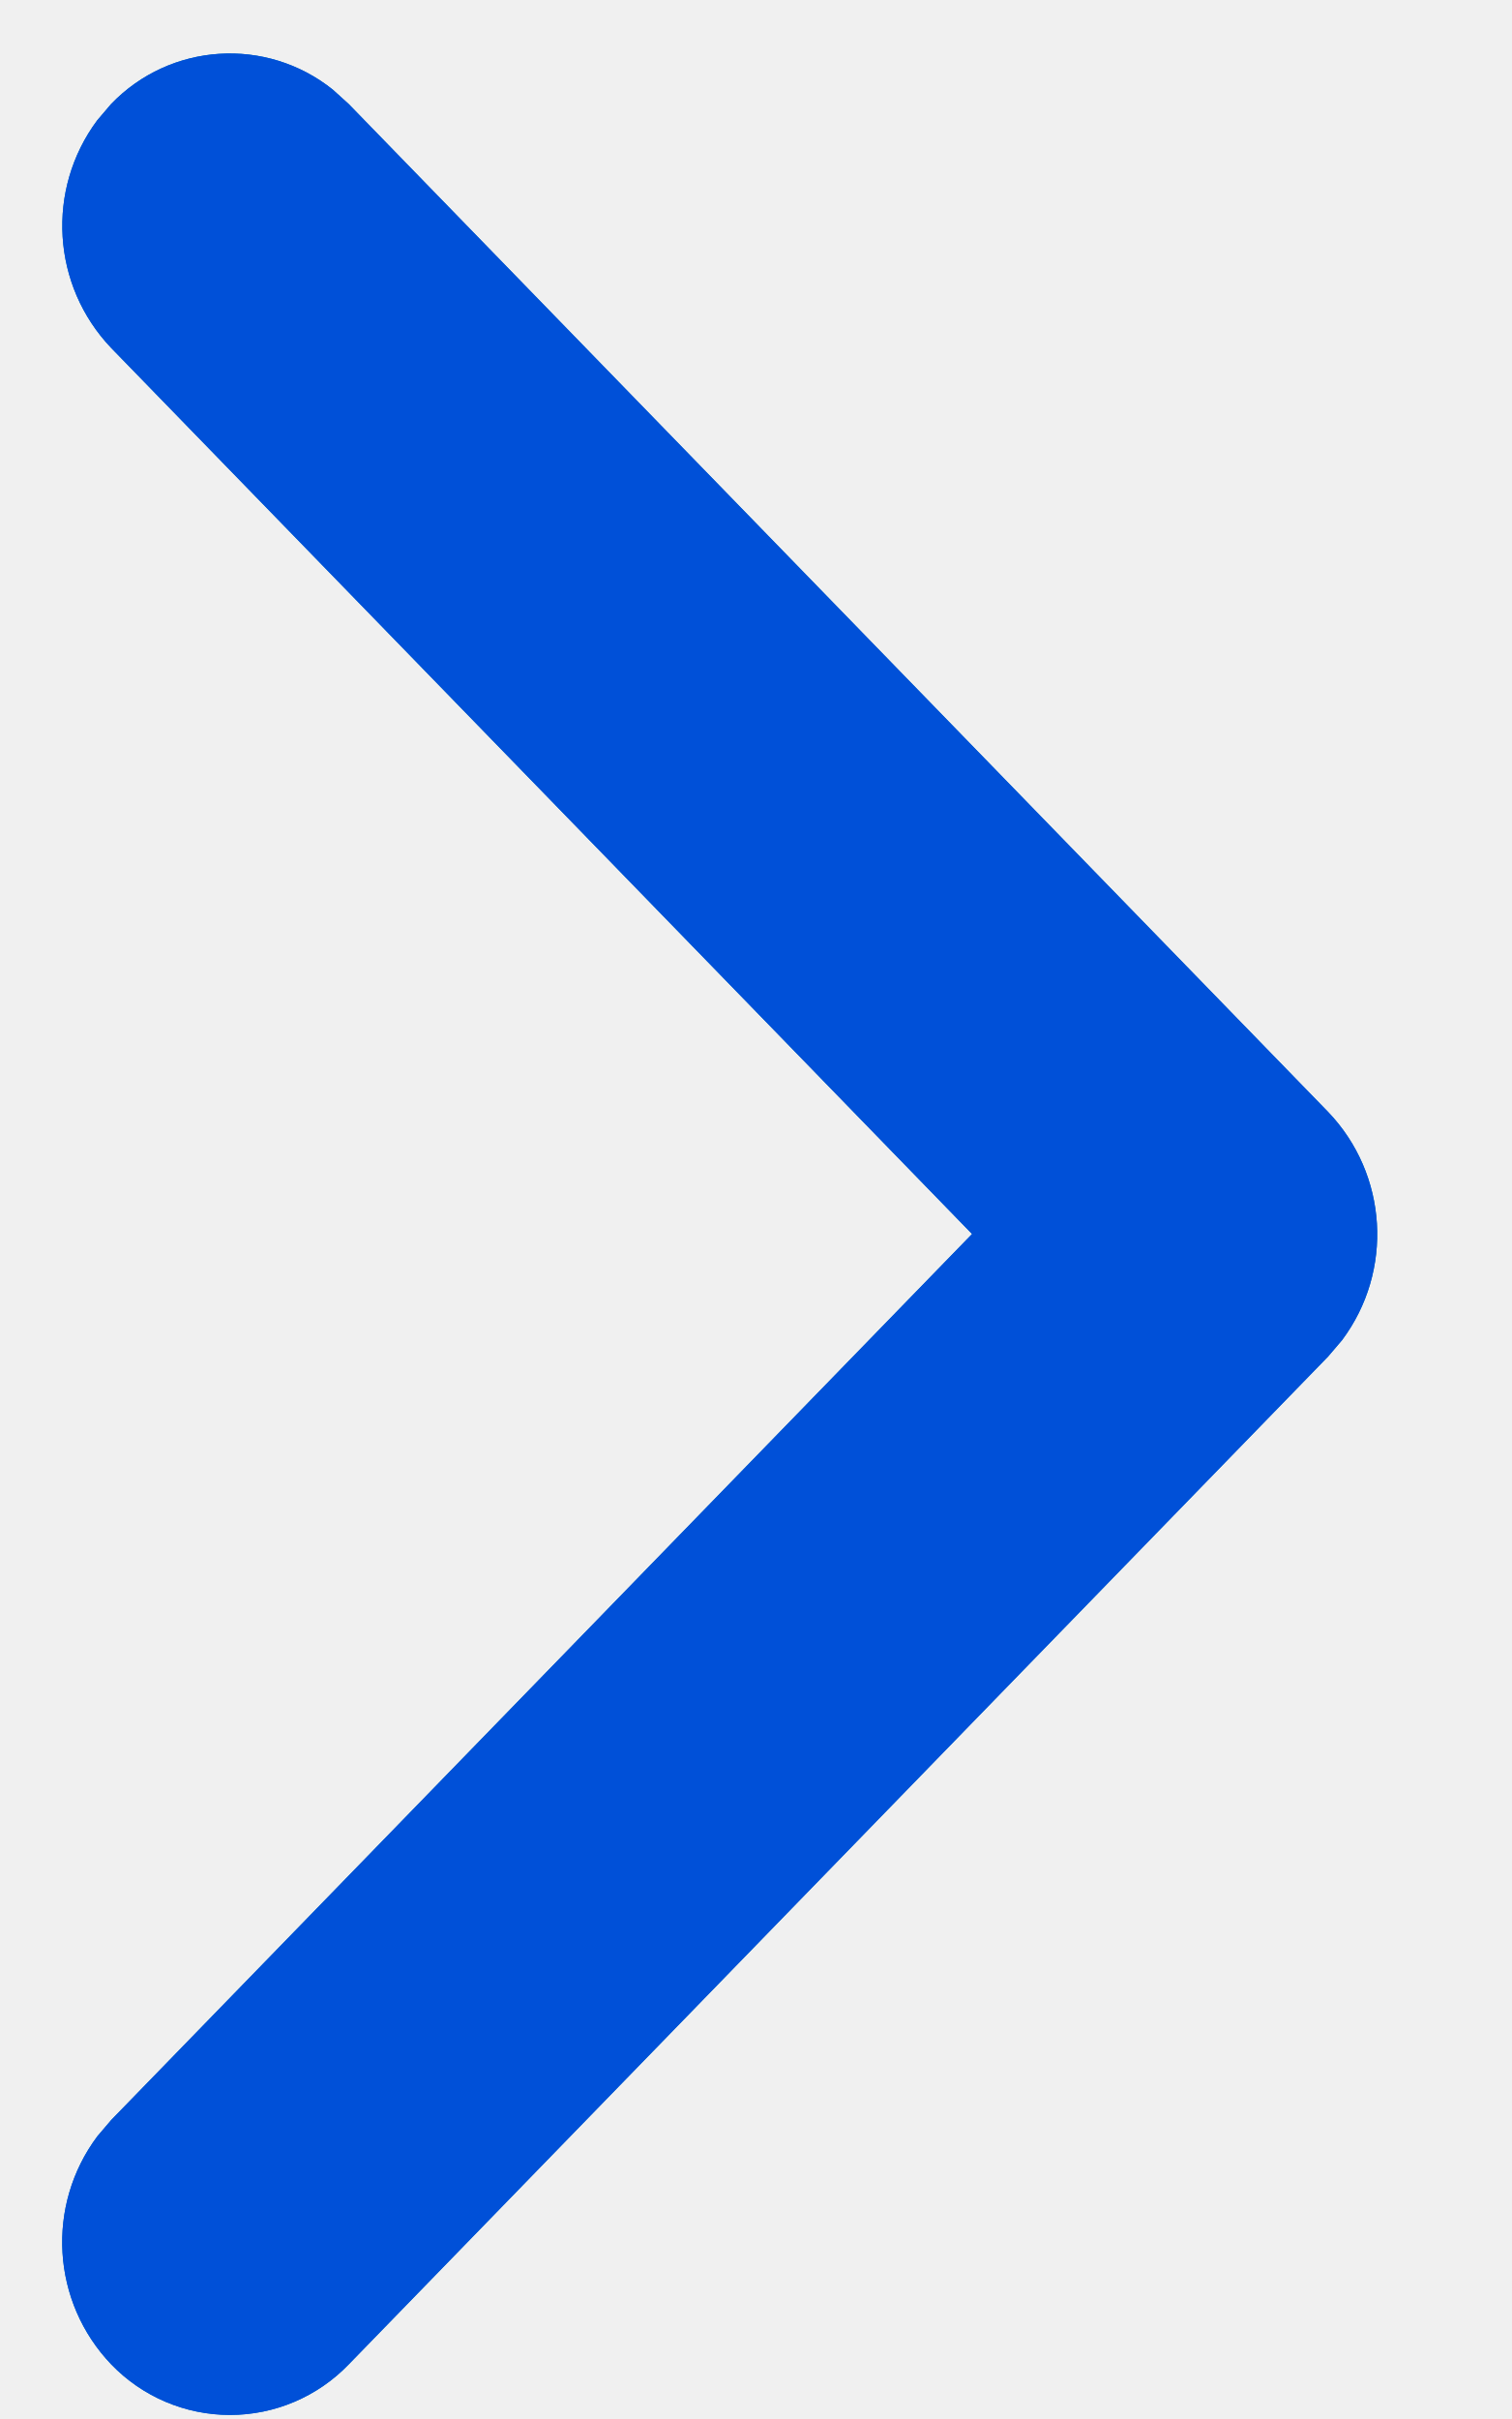
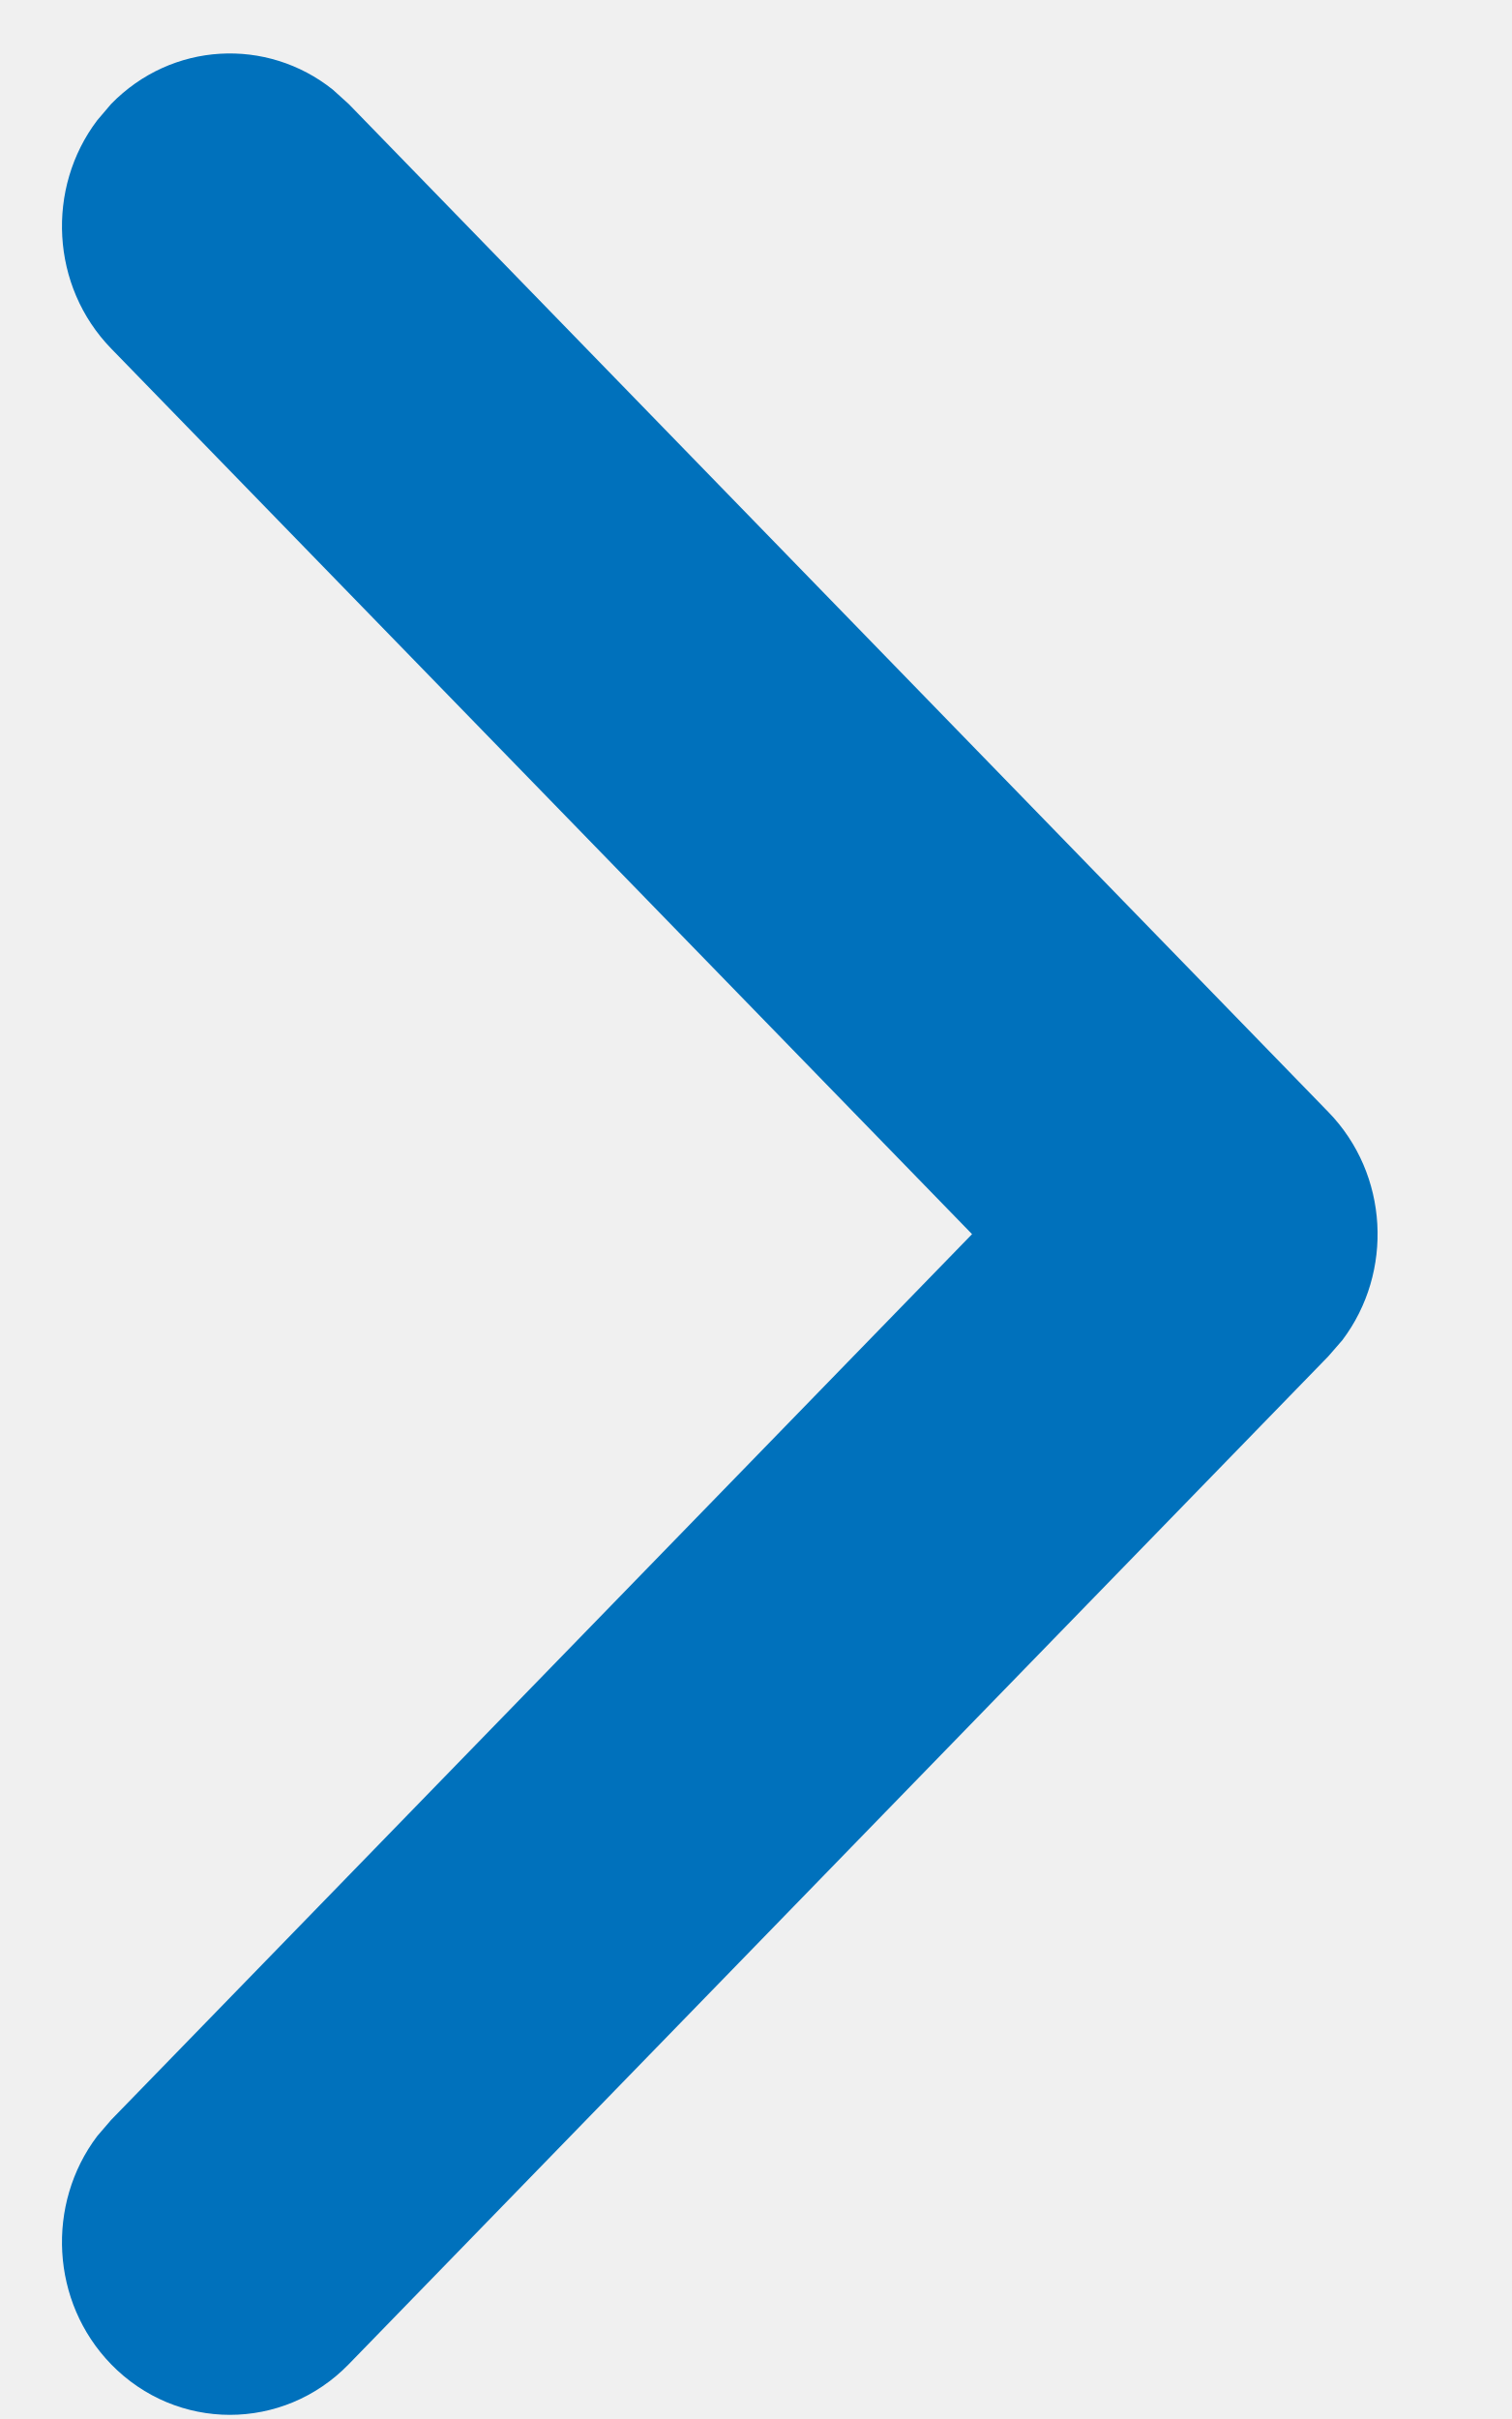
- <svg xmlns="http://www.w3.org/2000/svg" xmlns:xlink="http://www.w3.org/1999/xlink" width="10" height="16">
+ <svg xmlns="http://www.w3.org/2000/svg" xmlns:xlink="http://www.w3.org/1999/xlink" width="10px" height="16px" viewBox="0 0 10 16" version="1.1">
  <defs>
-     <path d="M.735.688A1.09 1.09 0 0 1 2.202.593l.105.095 6.48 6.667a1.17 1.17 0 0 1 .092 1.509l-.092.108-6.48 6.667a1.09 1.09 0 0 1-1.571 0 1.17 1.17 0 0 1-.092-1.509l.092-.108 5.695-5.86-5.695-5.86A1.17 1.17 0 0 1 .643.796L.735.688z" id="A" />
+     <path d="M0.735,0.688 C1.136,0.276 1.766,0.245 2.202,0.593 L2.307,0.688 L8.788,7.355 C9.189,7.767 9.22,8.415 8.881,8.864 L8.788,8.971 L2.307,15.638 C1.873,16.084 1.169,16.084 0.735,15.638 C0.335,15.226 0.304,14.578 0.643,14.129 L0.735,14.022 L6.431,8.163 L0.735,2.305 C0.335,1.893 0.304,1.244 0.643,0.796 L0.735,0.688 Z" id="path-1" />
  </defs>
-   <g fill-rule="evenodd">
-     <mask id="B" fill="#fff">
-       <use xlink:href="#A" />
-     </mask>
-     <use fill="#0071bc" fill-rule="nonzero" xlink:href="#A" />
-     <g mask="url(#B)" fill="#0050d8">
-       <path d="M-3.333-.816h17.778v19.43H-3.333z" />
+   <g id="Symbols" stroke="none" stroke-width="1" fill="none" fill-rule="evenodd">
+     <g id="chevron-right">
+       <g>
+         <mask id="mask-2" fill="white">
+           <use xlink:href="#path-1" />
+         </mask>
+         <use id="shape" fill="#0071BC" fill-rule="nonzero" xlink:href="#path-1" />
+       </g>
    </g>
  </g>
</svg>
